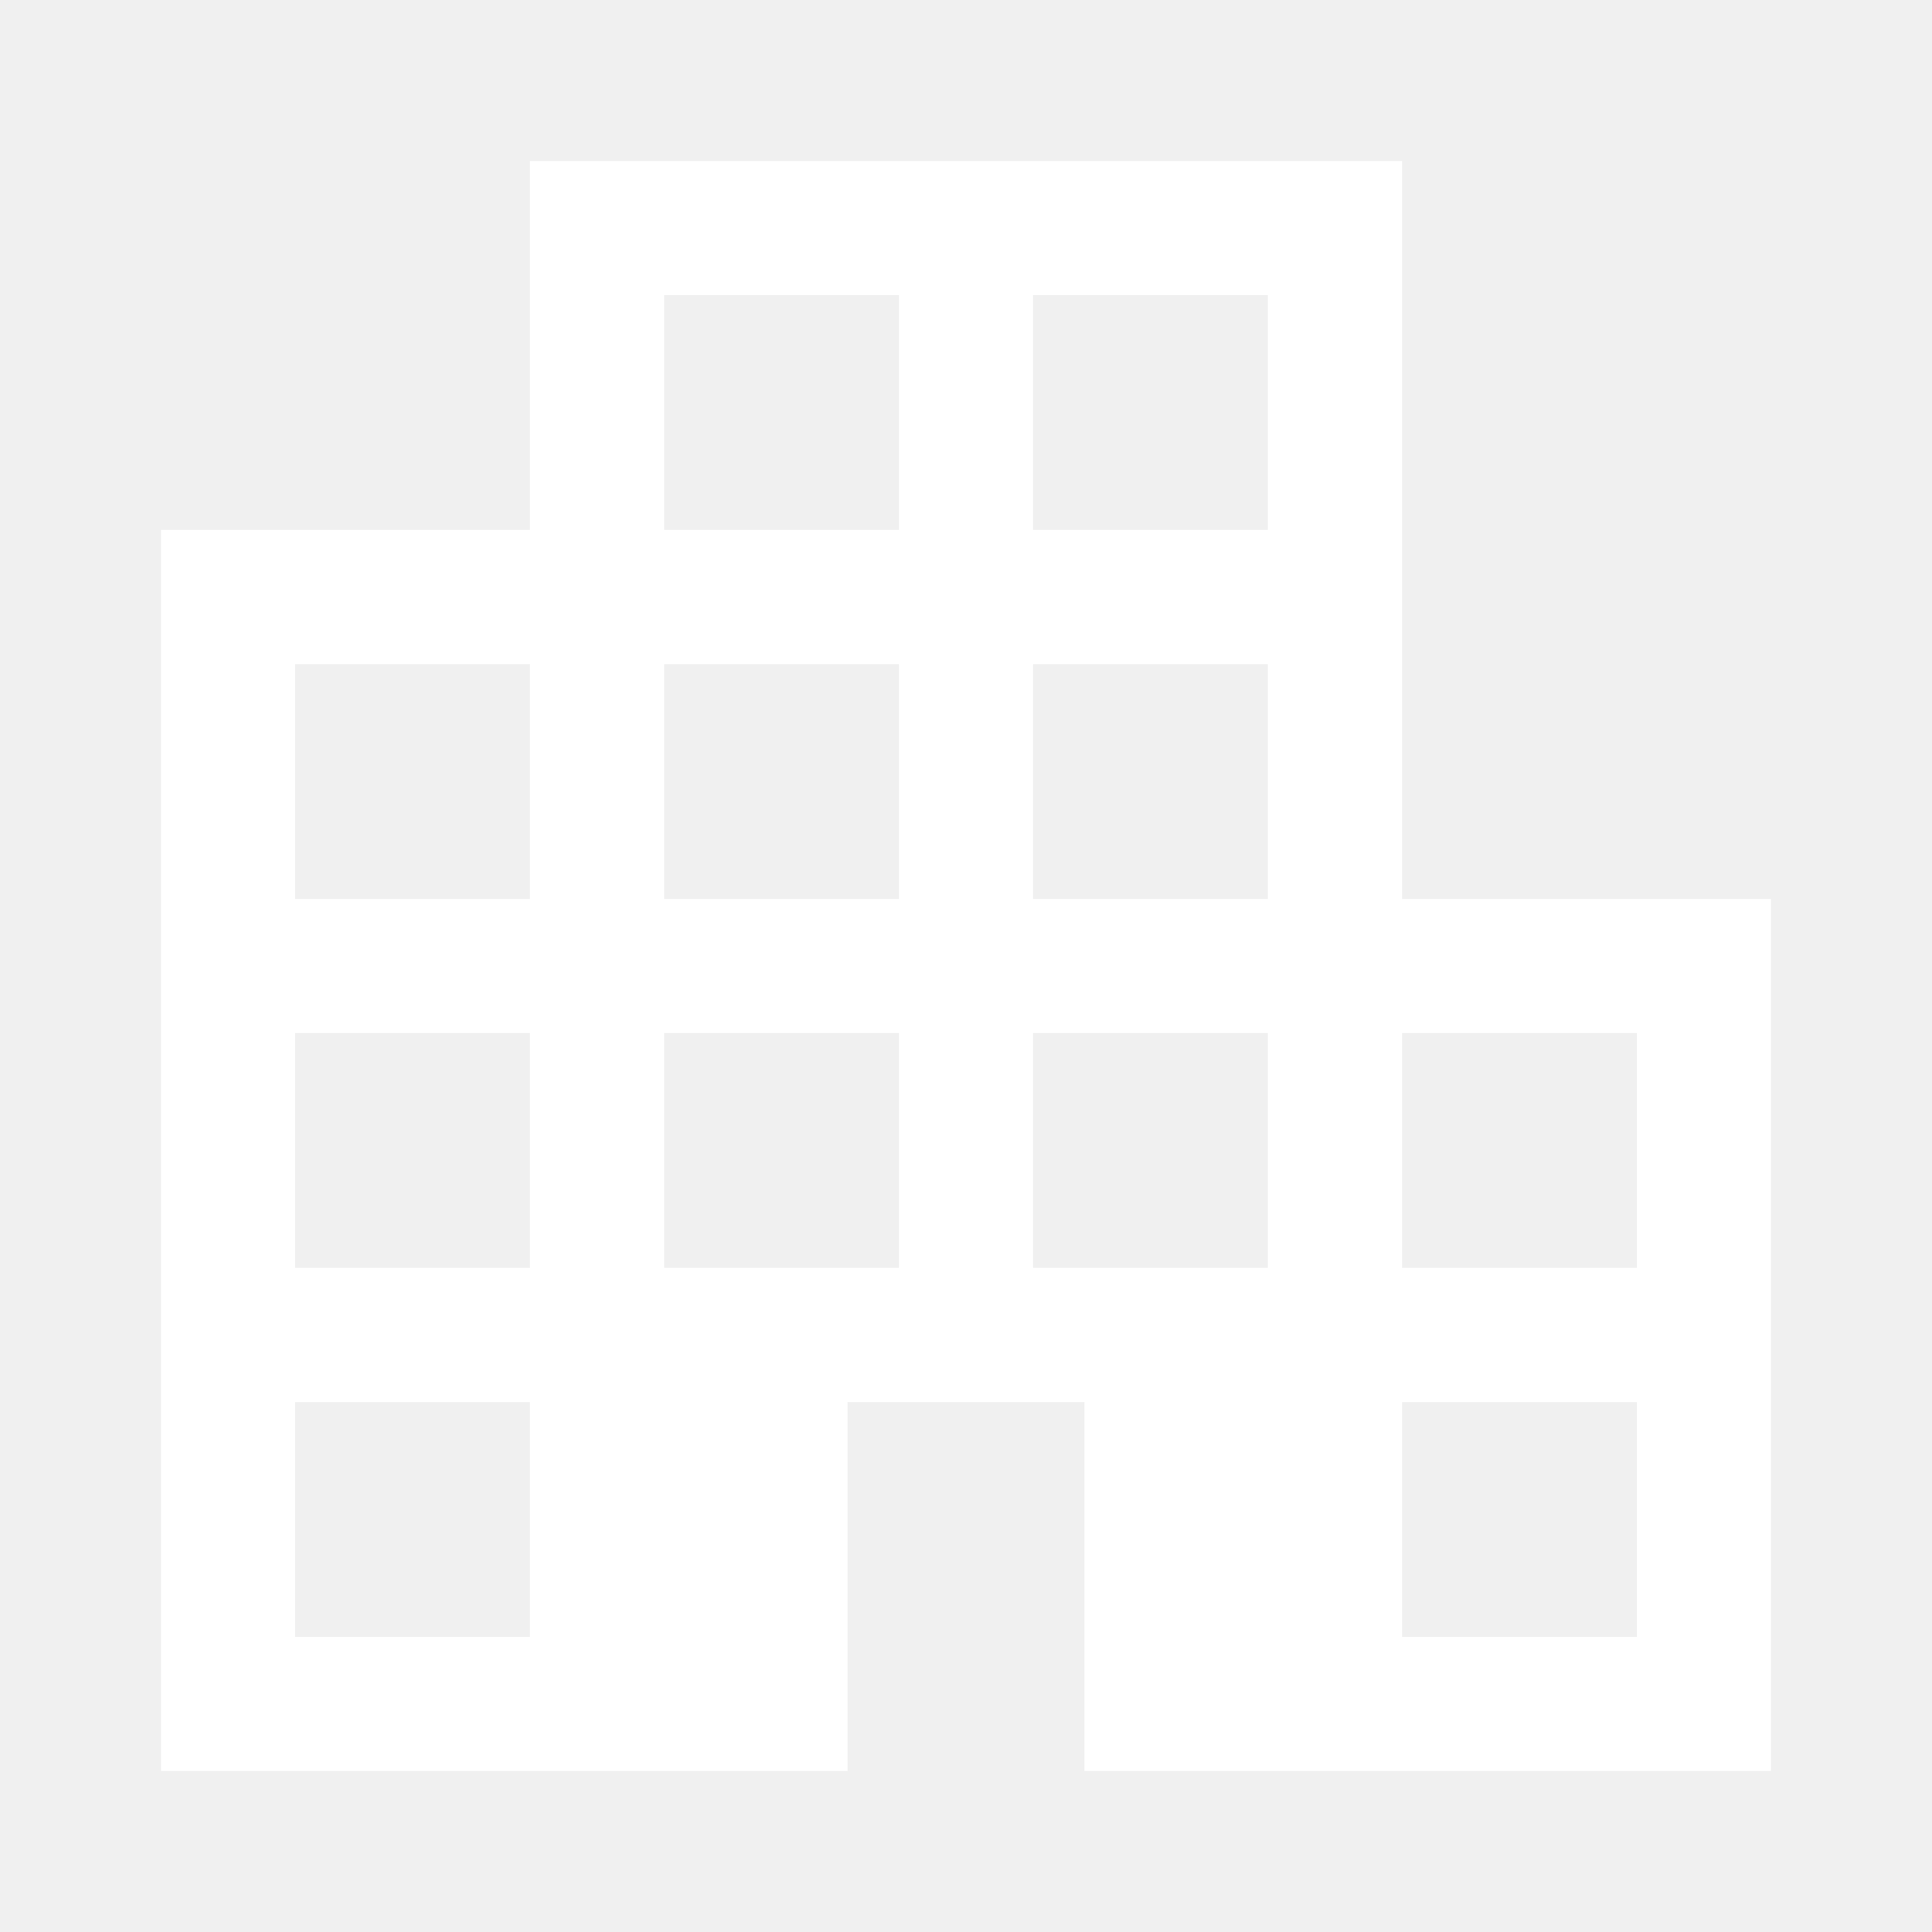
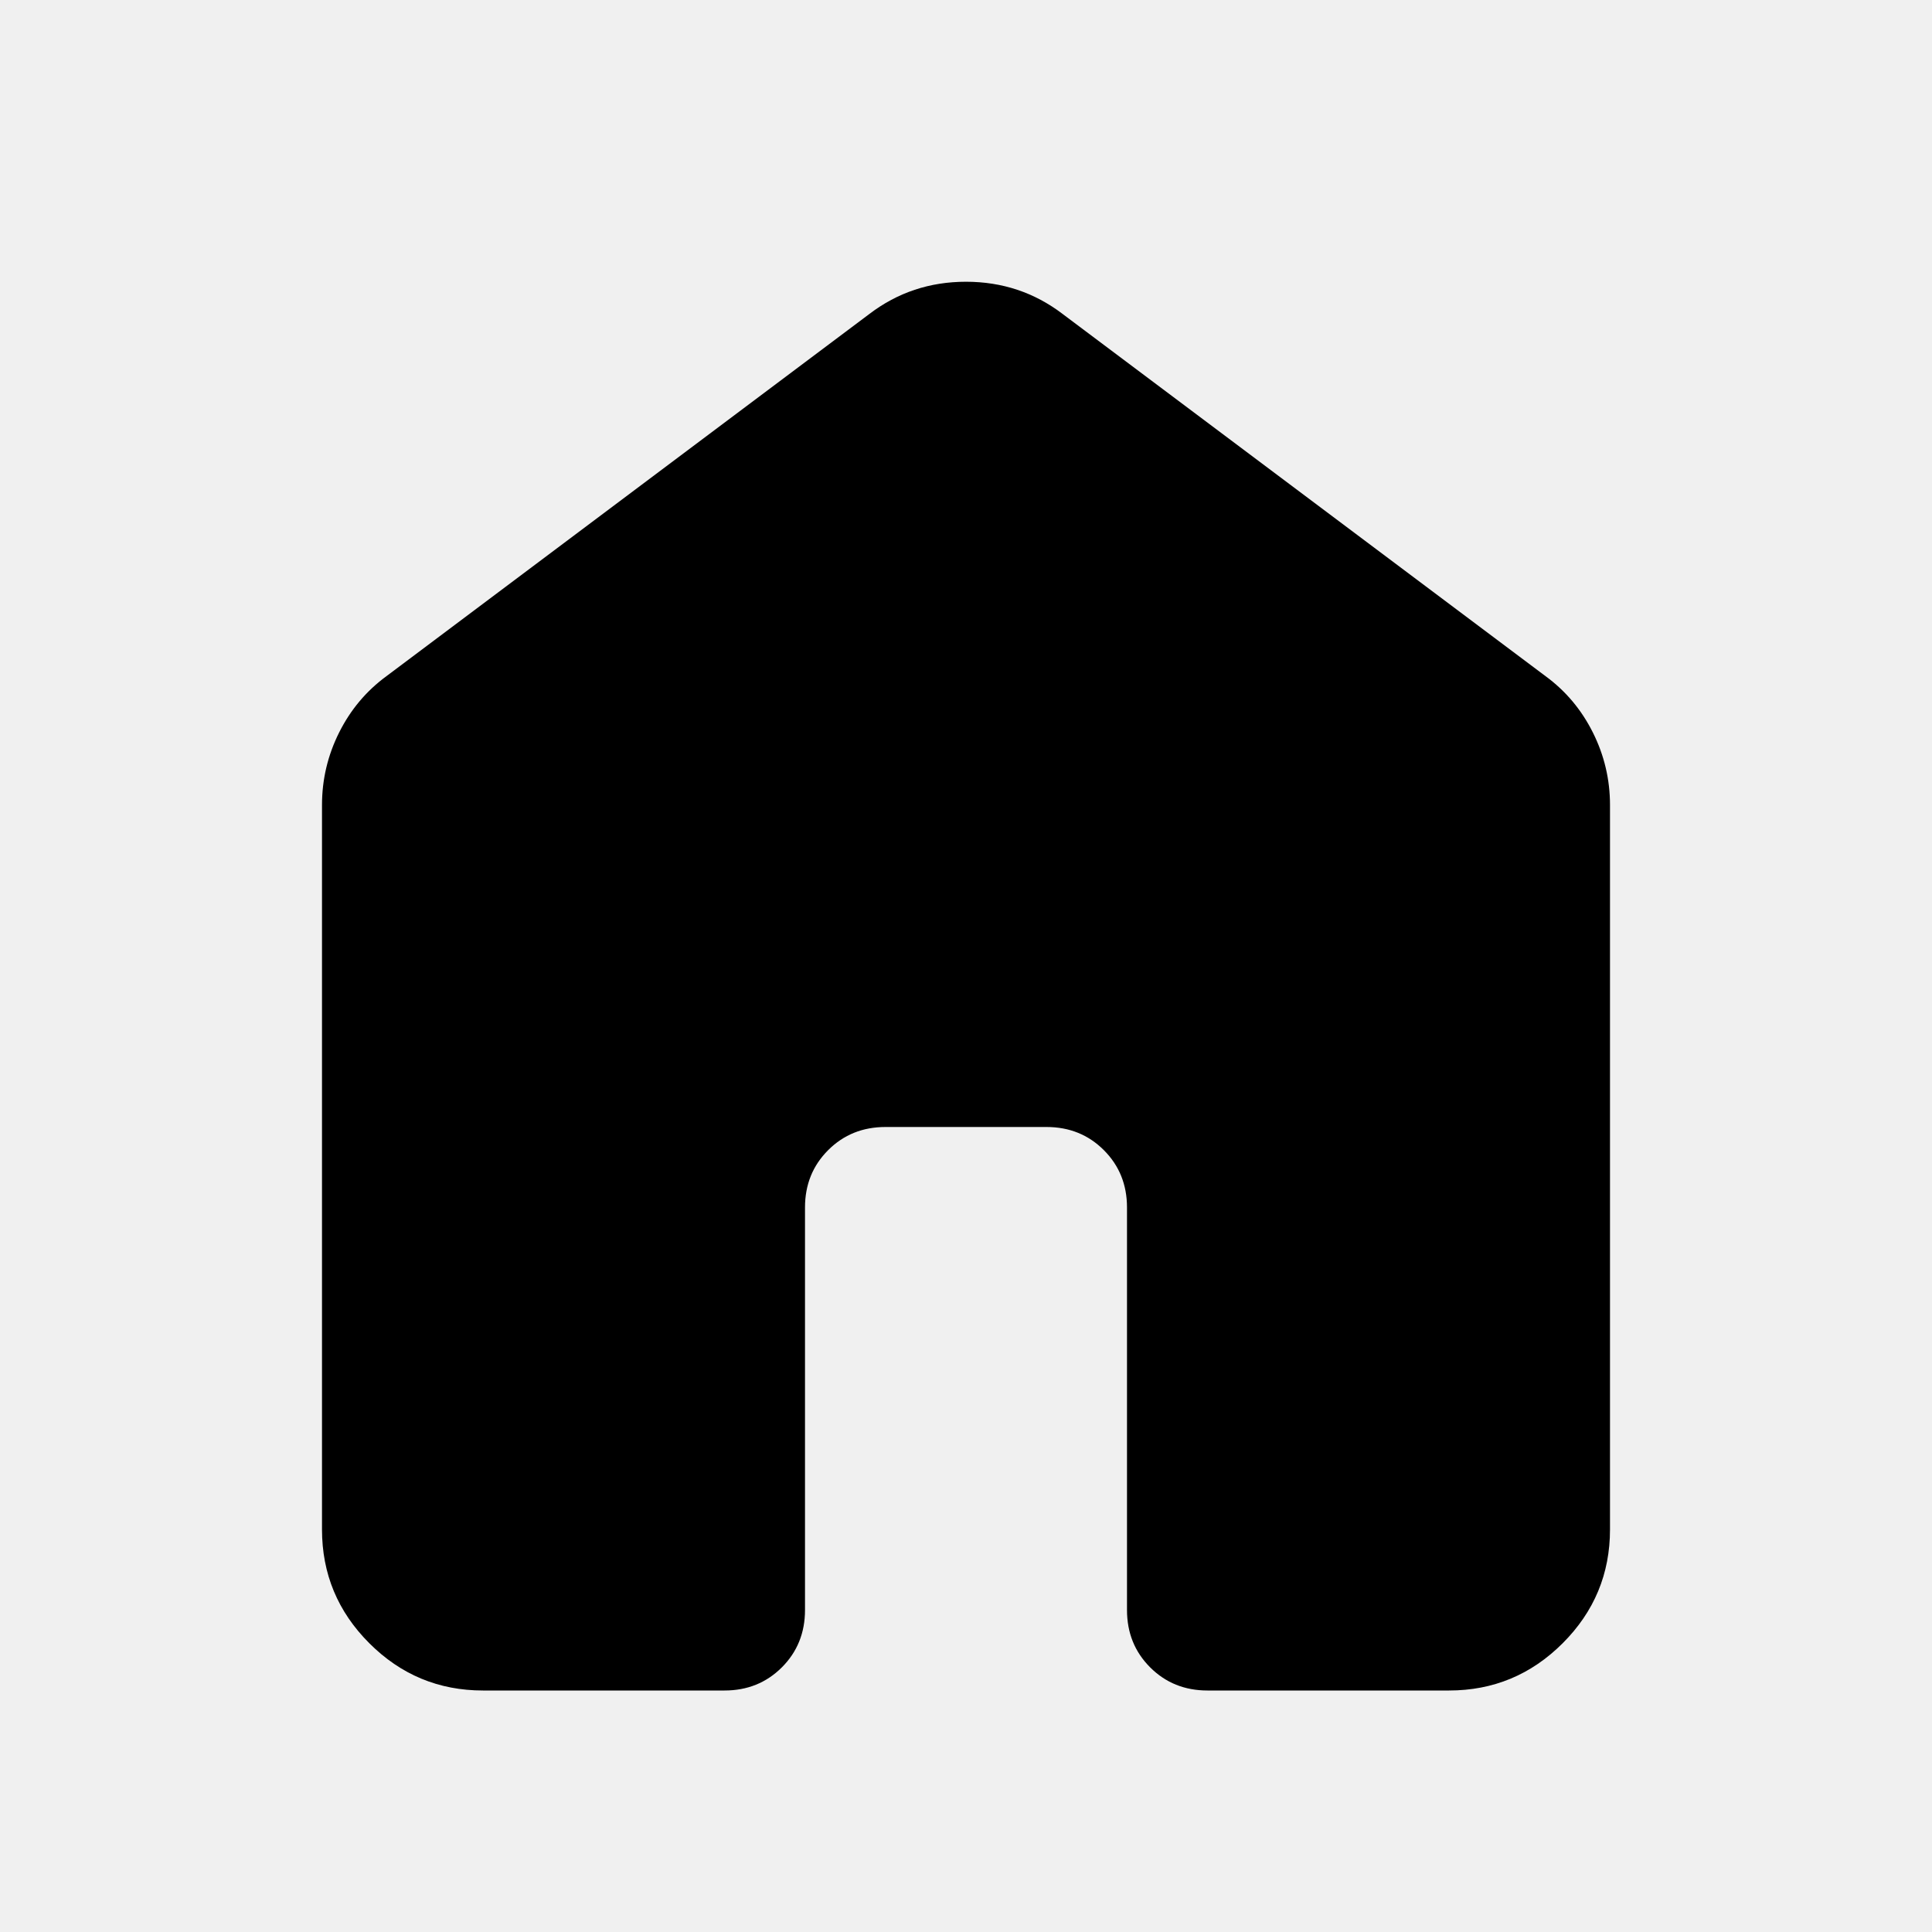
- <svg xmlns="http://www.w3.org/2000/svg" width="24" height="24" viewBox="0 0 24 24" fill="none">
-   <path d="M2 22V6.583H6.583V2H17.417V11.167H22V22H13.472V17.417H10.528V22H2ZM3.667 20.333H6.583V17.417H3.667V20.333ZM3.667 15.75H6.583V12.833H3.667V15.75ZM3.667 11.167H6.583V8.25H3.667V11.167ZM8.25 15.75H11.167V12.833H8.25V15.75ZM8.25 11.167H11.167V8.25H8.25V11.167ZM8.25 6.583H11.167V3.667H8.25V6.583ZM12.833 15.75H15.75V12.833H12.833V15.75ZM12.833 11.167H15.75V8.25H12.833V11.167ZM12.833 6.583H15.75V3.667H12.833V6.583ZM17.417 20.333H20.333V17.417H17.417V20.333ZM17.417 15.75H20.333V12.833H17.417V15.75Z" fill="white" />
+ <svg xmlns="http://www.w3.org/2000/svg" height="24" viewBox="0 -960 960 960" width="24">
+   <path d="M160-200v-360q0-19 8.5-36t23.5-28l240-180q21-16 48-16t48 16l240 180q15 11 23.5 28t8.5 36v360q0 33-23.5 56.5T720-120H600q-17 0-28.5-11.5T560-160v-200q0-17-11.5-28.5T520-400h-80q-17 0-28.5 11.5T400-360v200q0 17-11.5 28.5T360-120H240q-33 0-56.5-23.5T160-200Z" />
</svg>
